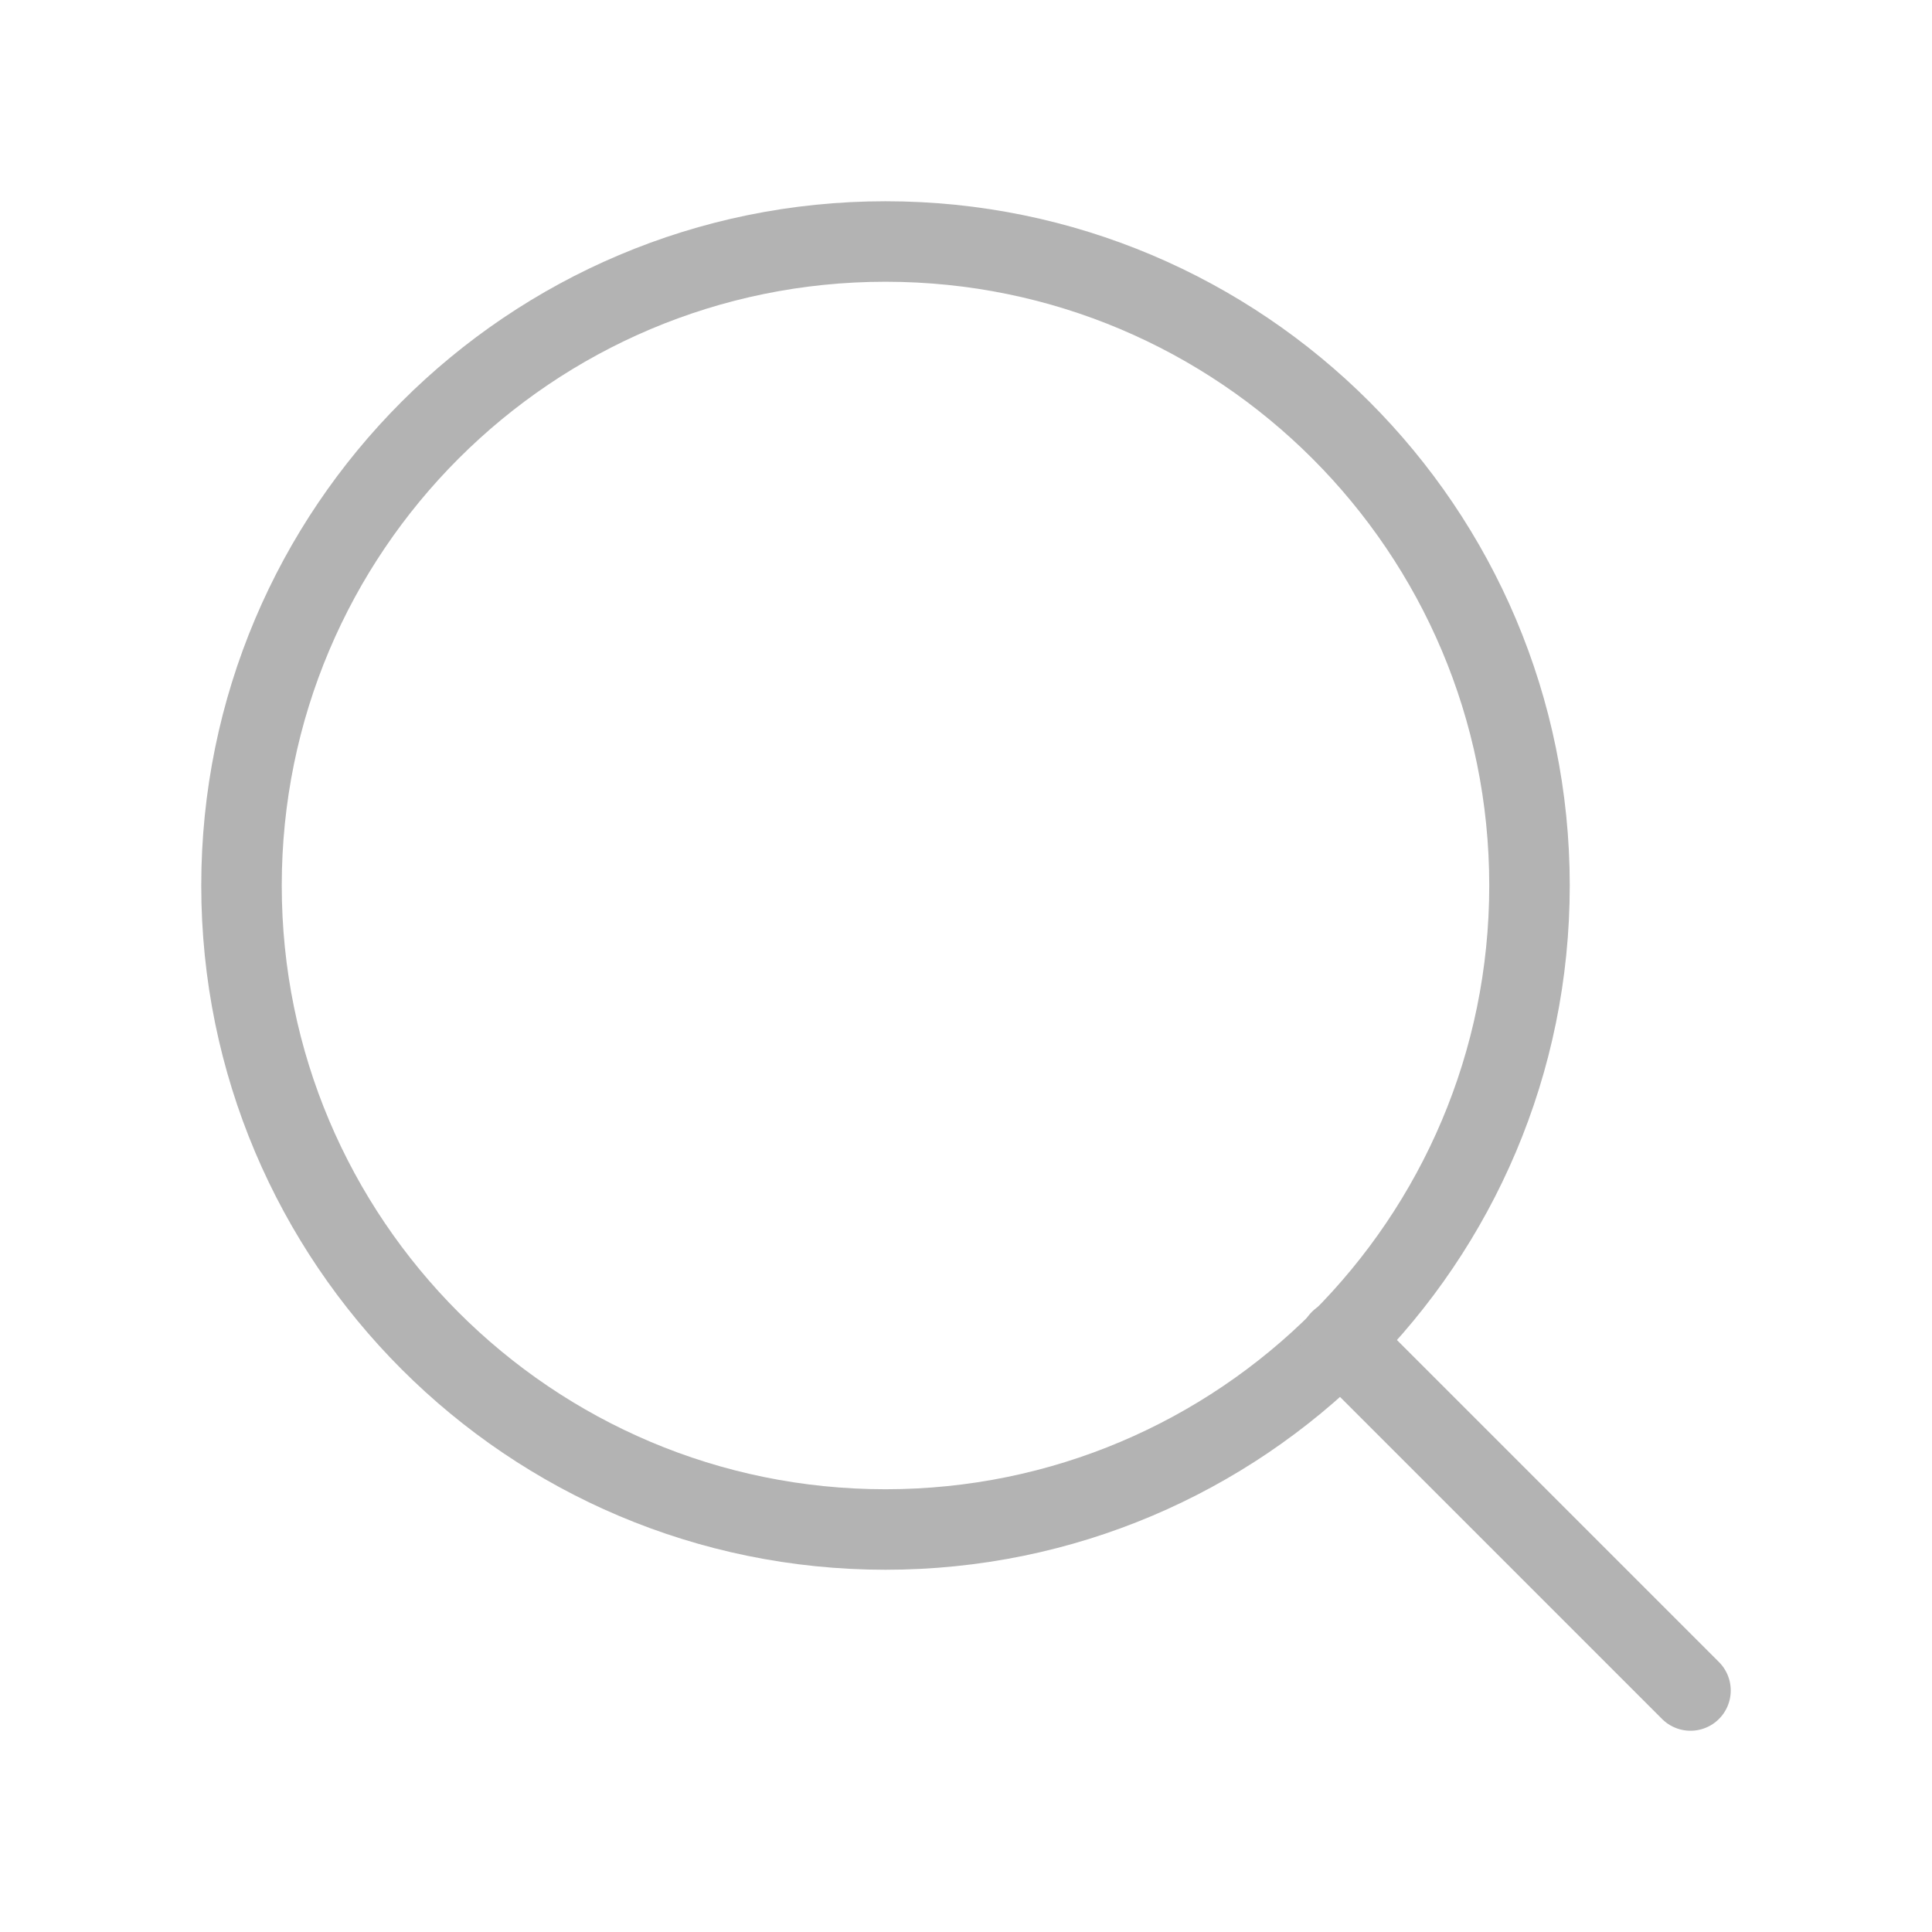
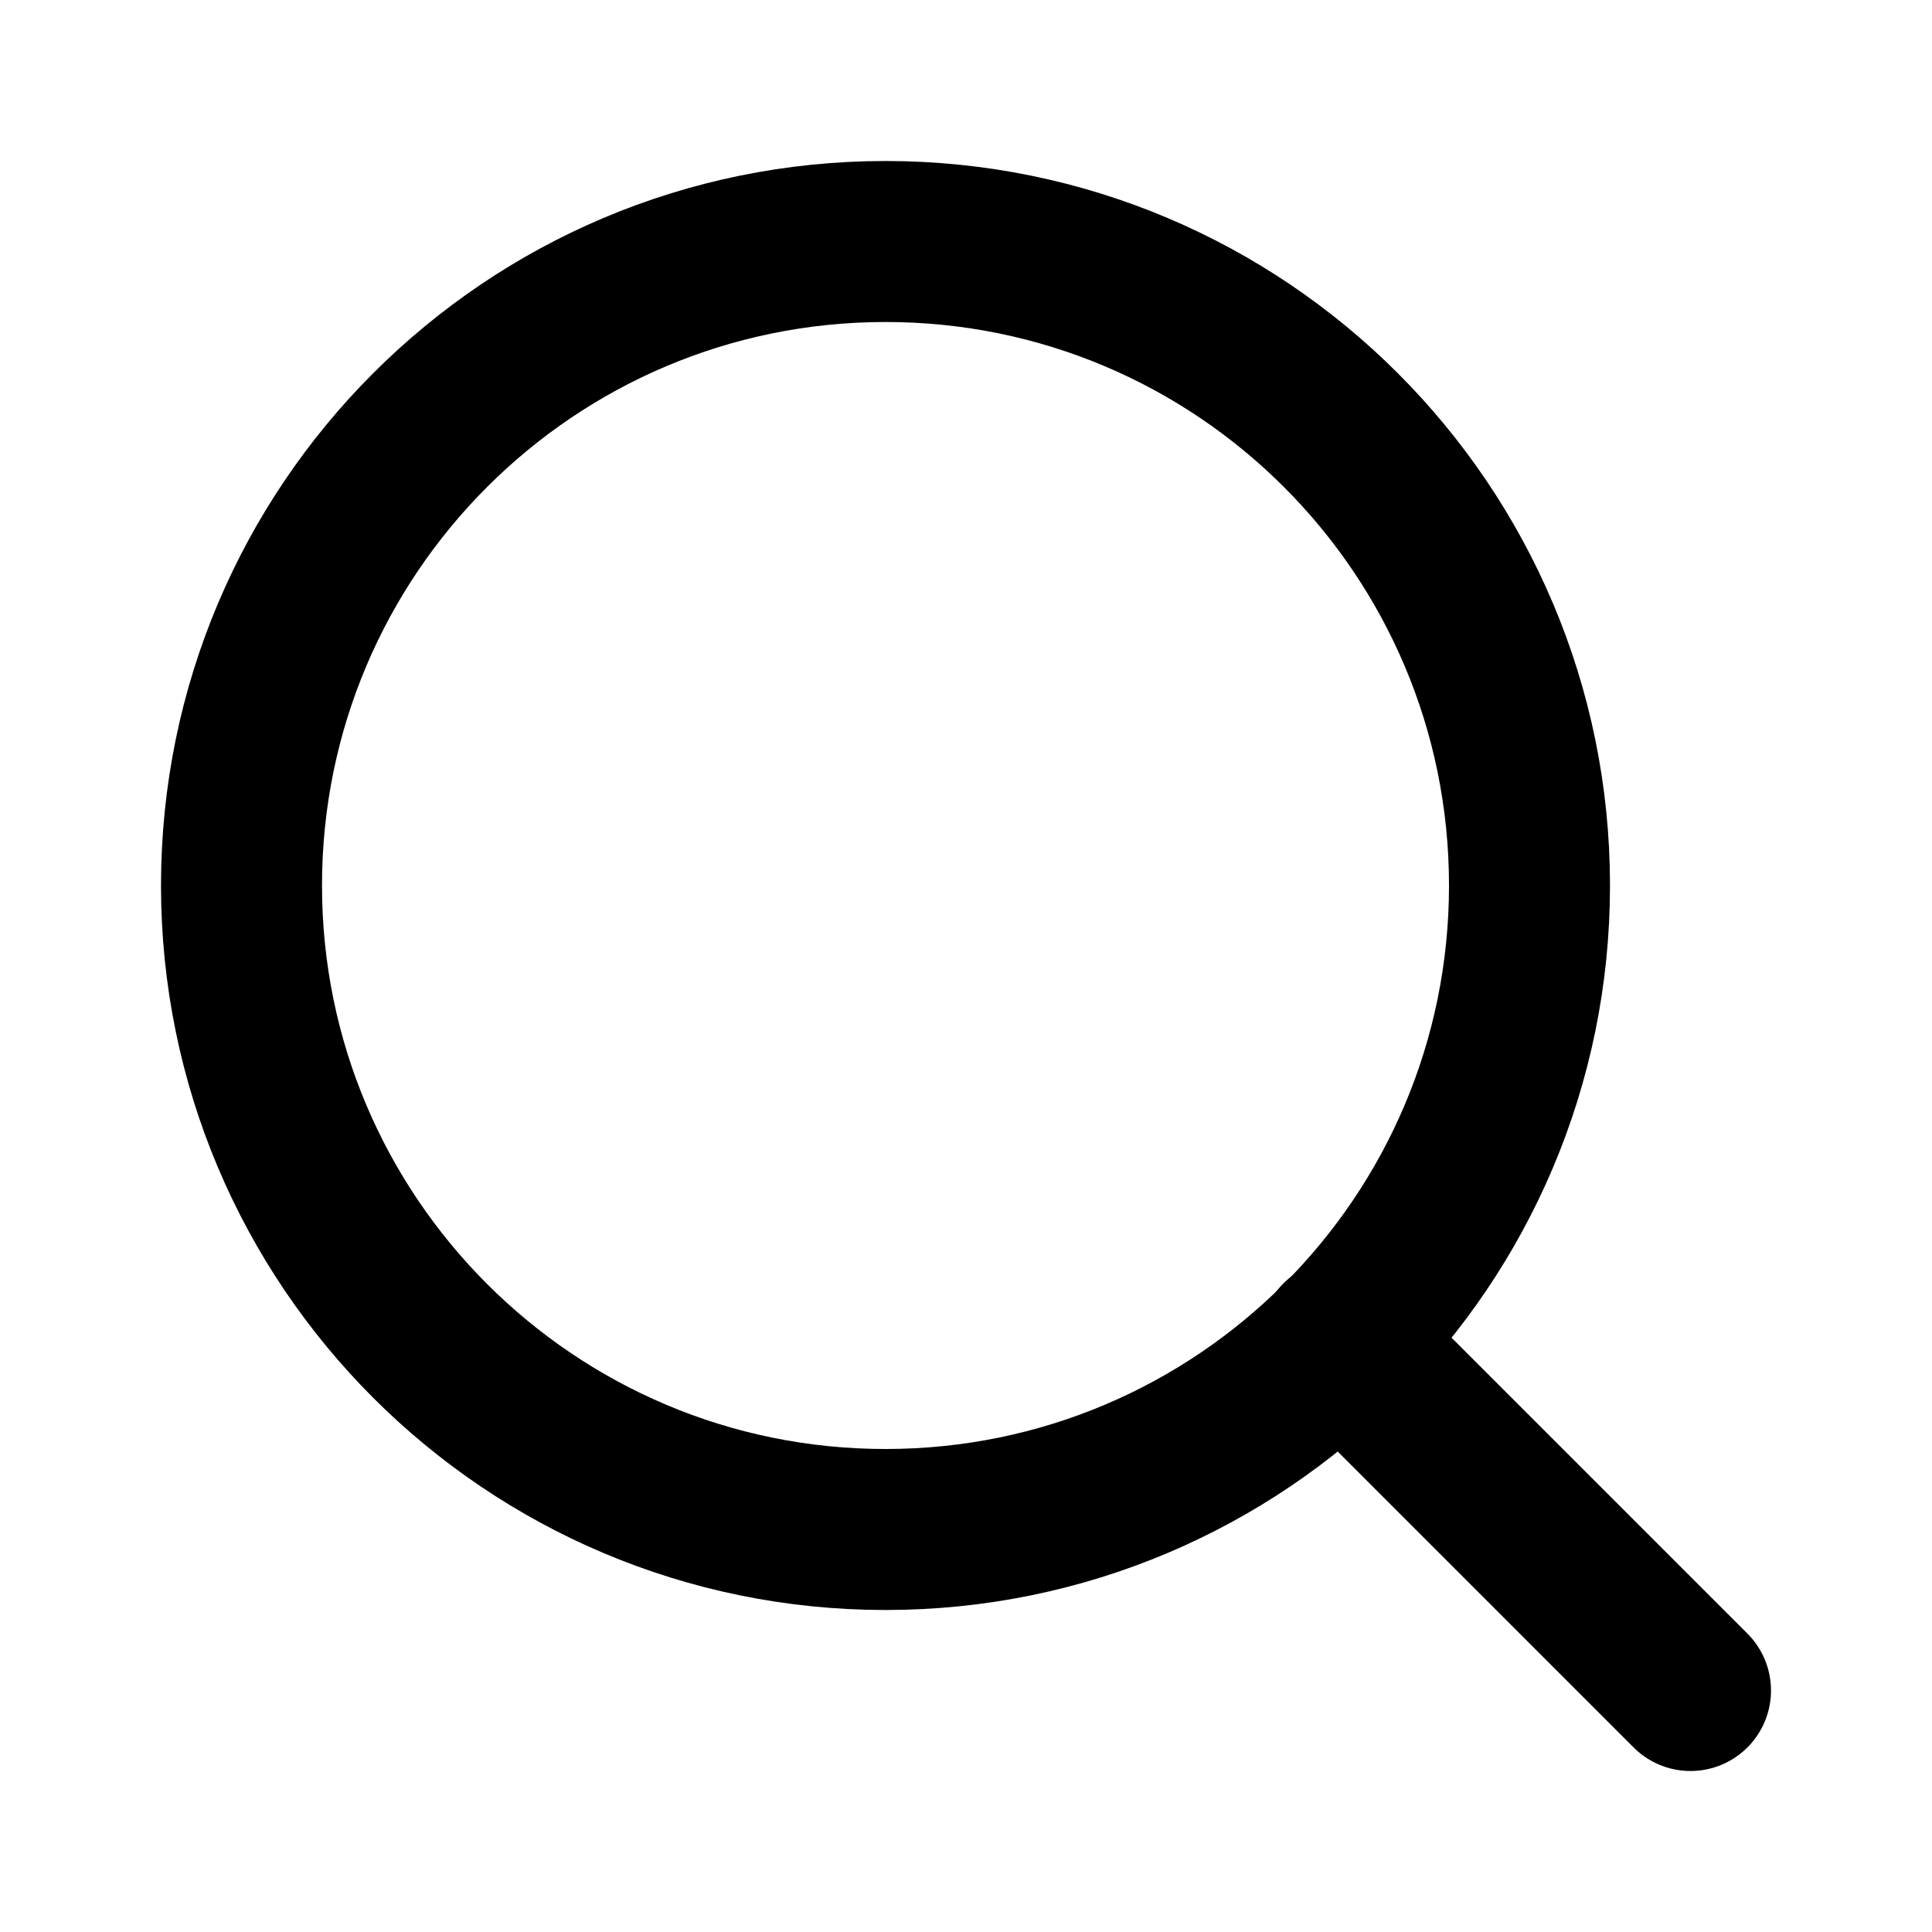
- <svg xmlns="http://www.w3.org/2000/svg" width="24" height="24" viewBox="0 0 24 24" fill="none" stroke="#b3b3b3" stroke-width="1" stroke-linecap="round" stroke-linejoin="round">
+ <svg xmlns="http://www.w3.org/2000/svg" width="24" height="24" viewBox="0 0 24 24" fill="none" stroke="#000000" stroke-width="2" stroke-linecap="round" stroke-linejoin="round">
  <circle cx="11" cy="11" r="8" />
  <line x1="21" y1="21" x2="16.65" y2="16.65" />
</svg>
